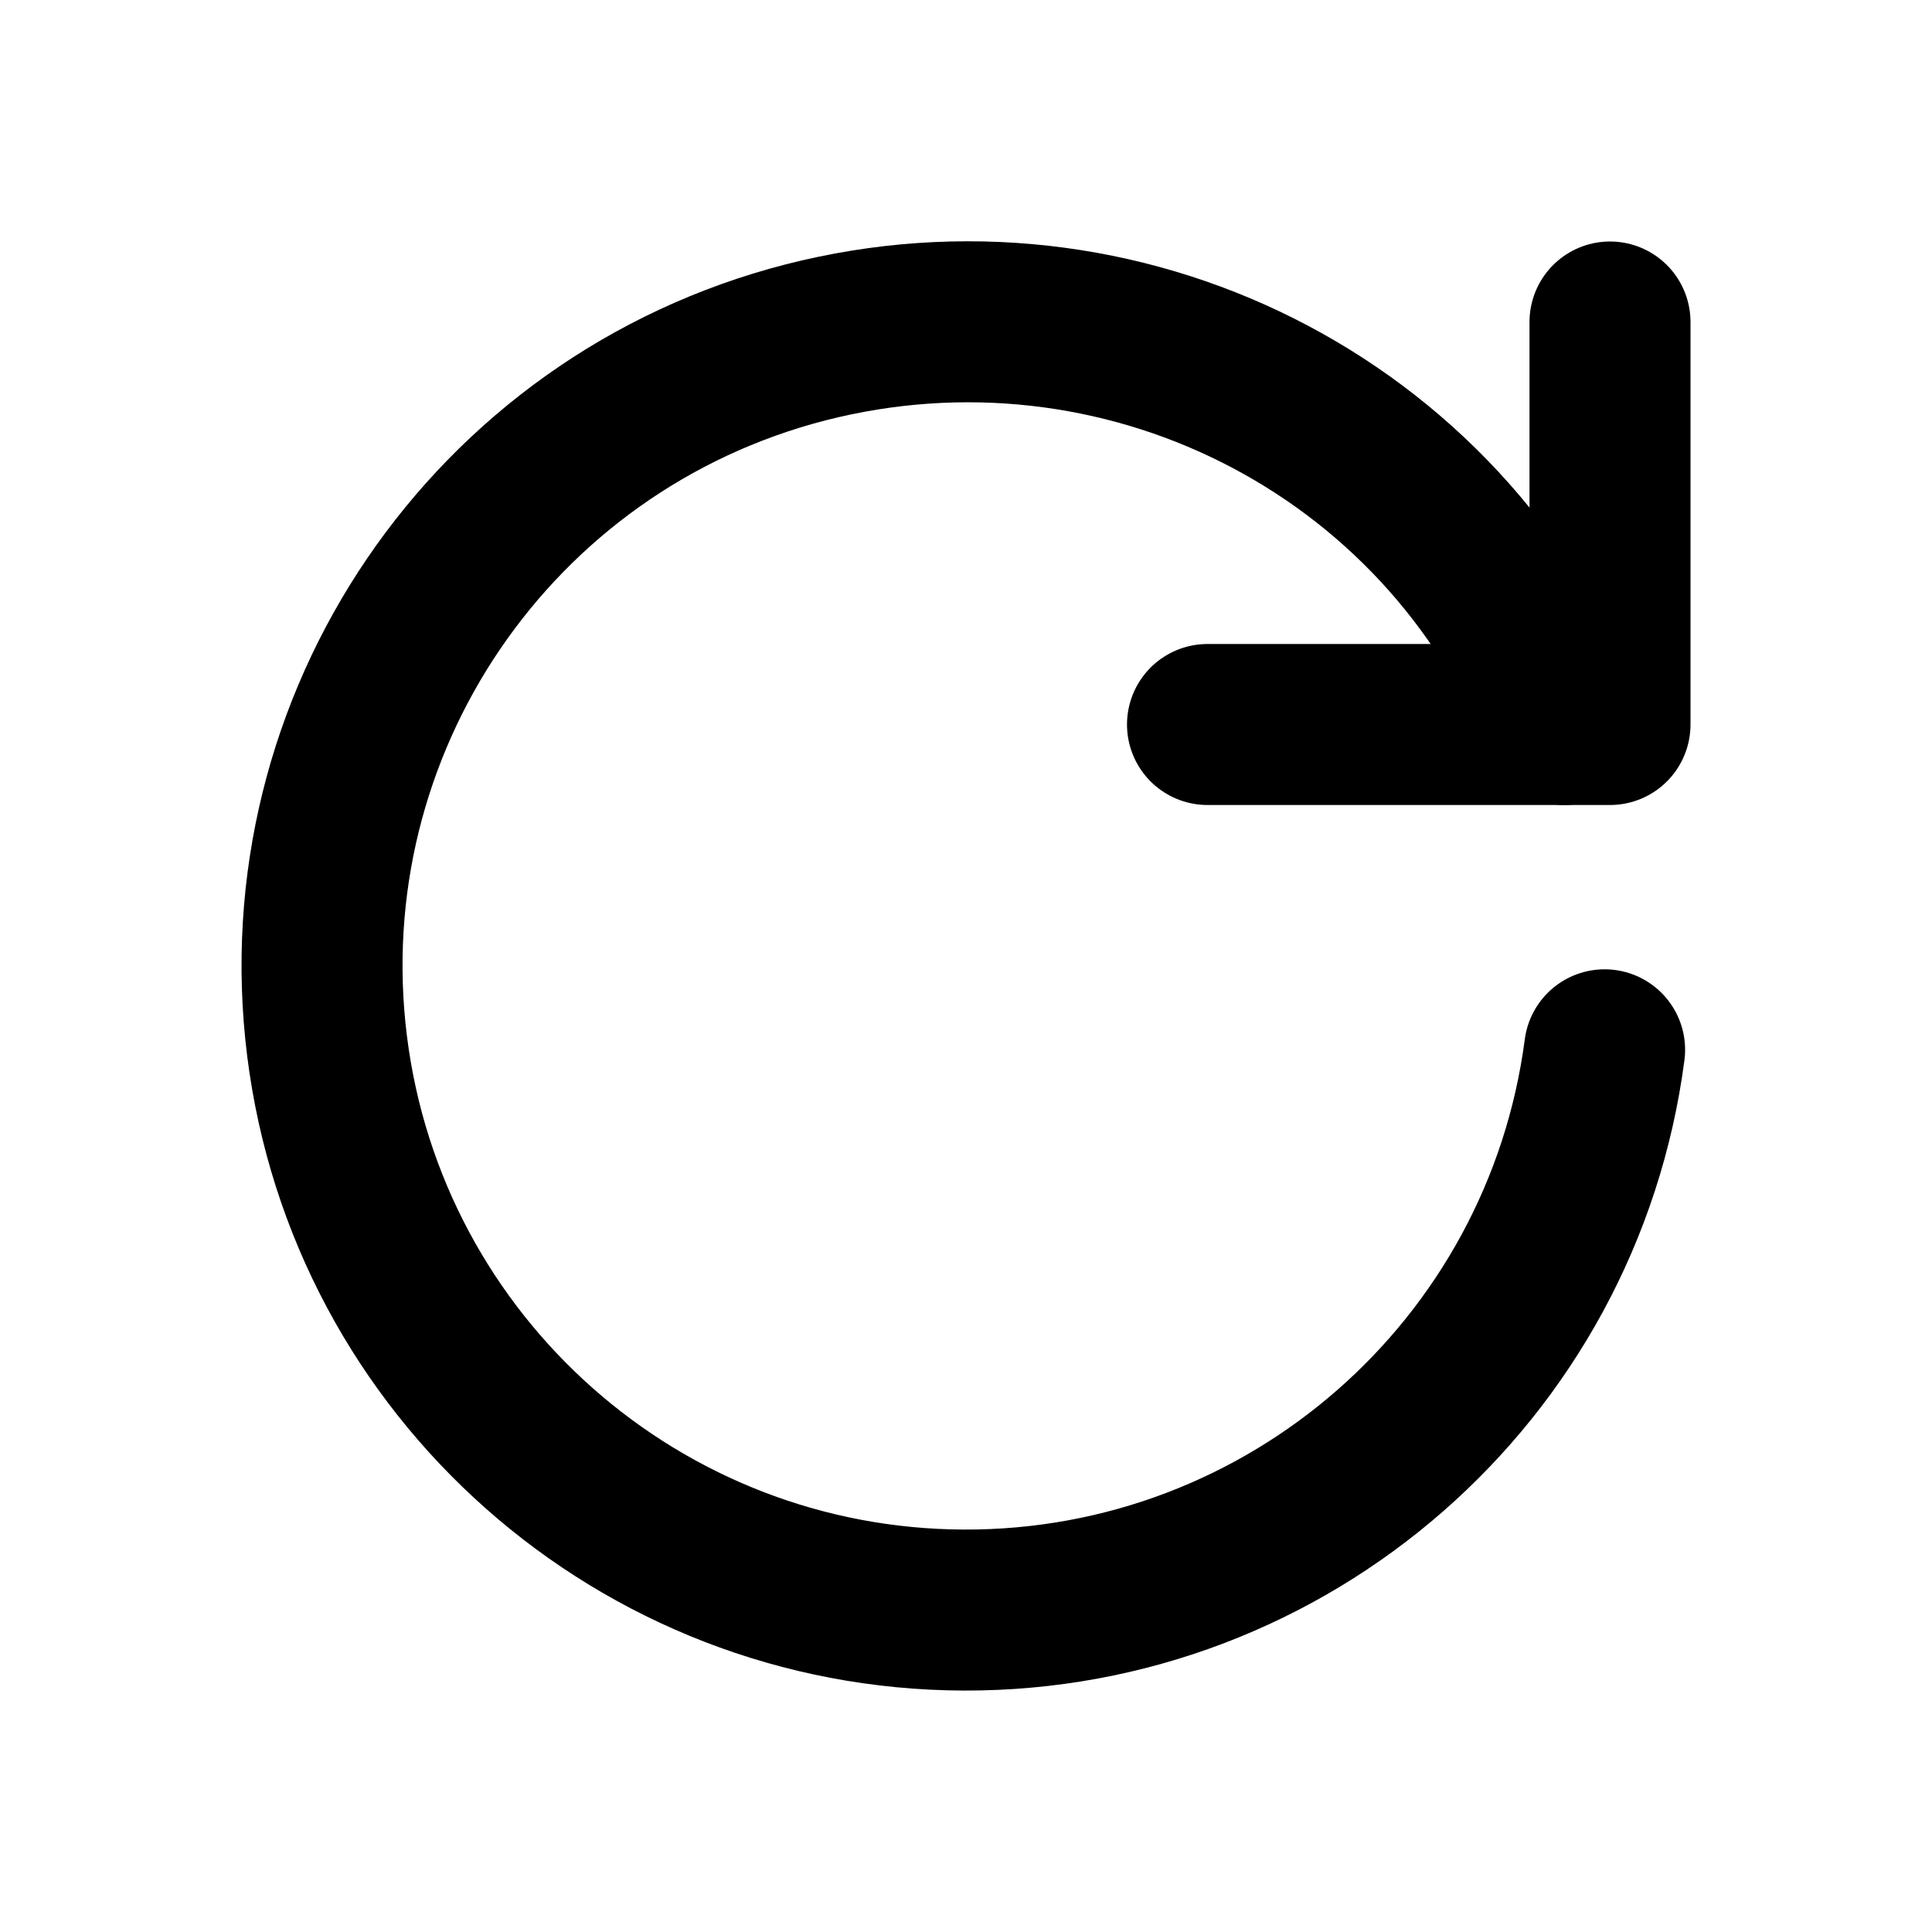
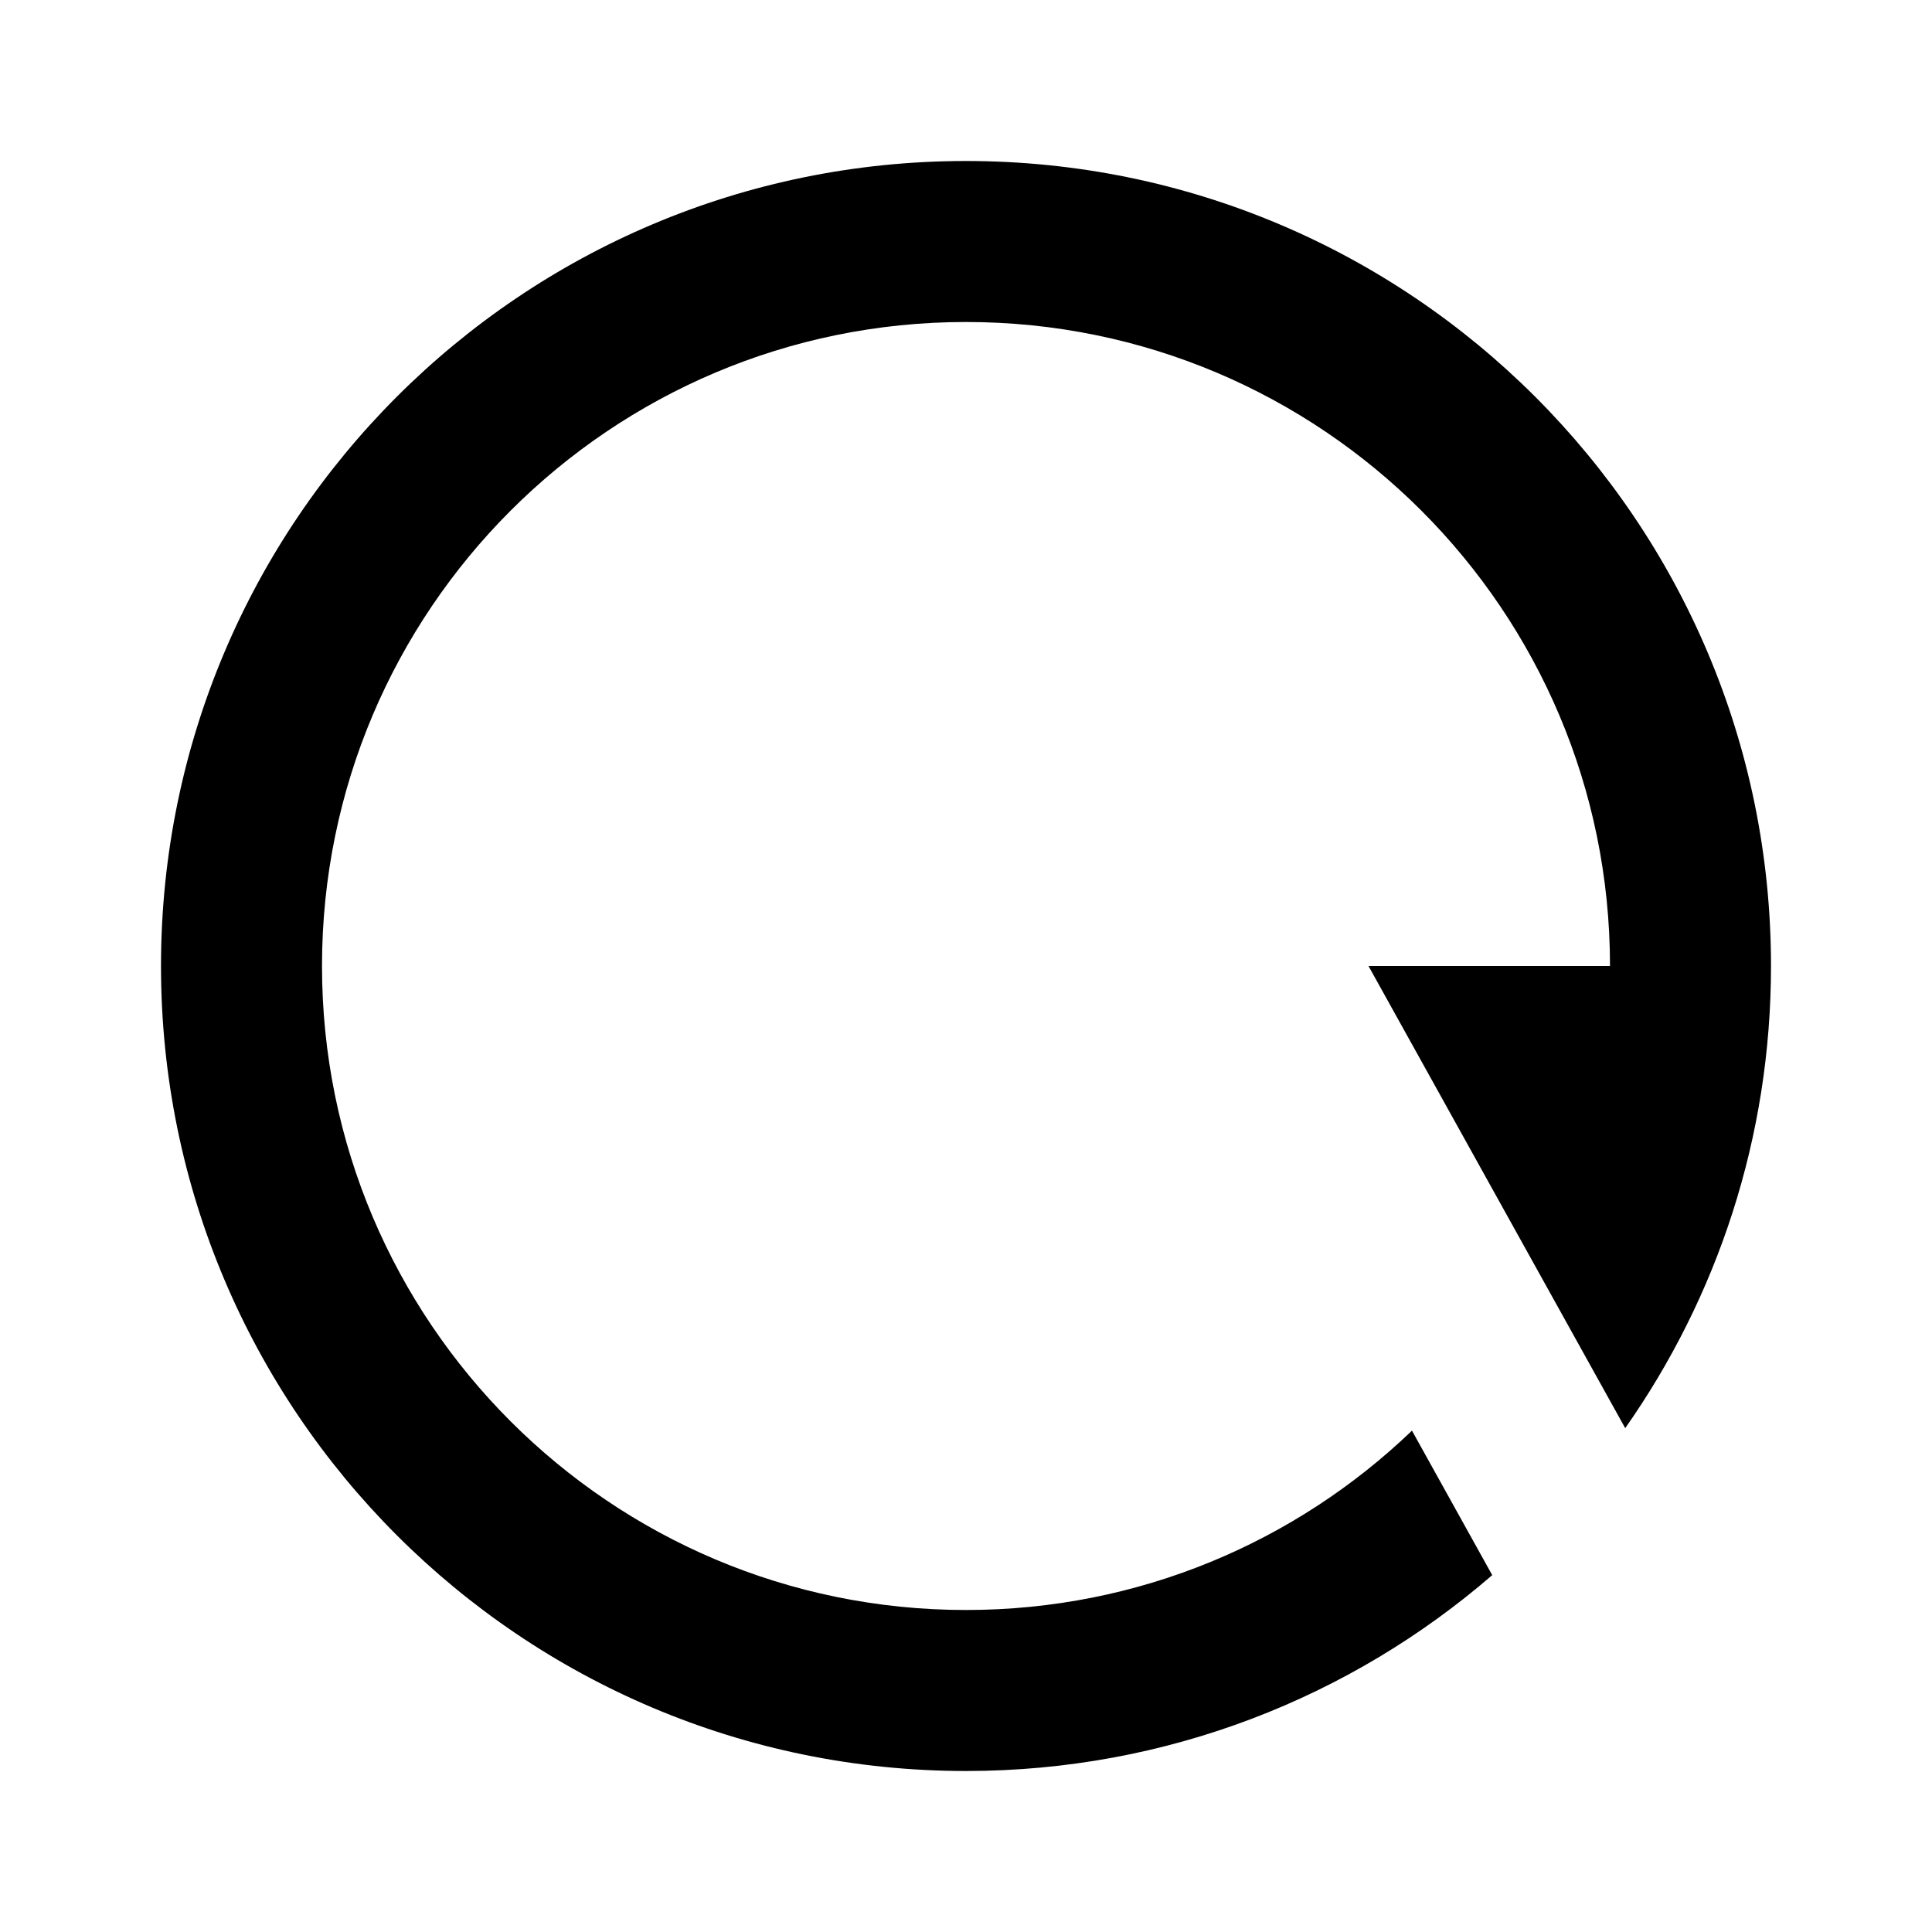
- <svg xmlns="http://www.w3.org/2000/svg" width="24" height="24" viewBox="0 0 24 24" fill="none" stroke="currentColor" stroke-width="2" stroke-linecap="round" stroke-linejoin="round" class="icon icon-tabler icons-tabler-outline icon-tabler-reload">
-   <path stroke="none" d="M0 0h24v24H0z" fill="none" />
-   <path d="M19.933 13.041a8 8 0 1 1 -9.925 -8.788c3.899 -1 7.935 1.007 9.425 4.747" />
-   <path d="M20 4v5h-5" />
+ <svg xmlns="http://www.w3.org/2000/svg" viewBox="0 0 24 24" fill="currentColor">
+   <path d="M18.537 19.567C16.784 21.083 14.499 22 12 22C6.477 22 2 17.523 2 12C2 6.477 6.477 2 12 2C17.523 2 22 6.477 22 12C22 14.136 21.33 16.116 20.189 17.741L17 12H20C20 7.582 16.418 4 12 4C7.582 4 4 7.582 4 12C4 16.418 7.582 20 12 20C14.15 20 16.102 19.152 17.54 17.772L18.537 19.567Z" />
</svg>
